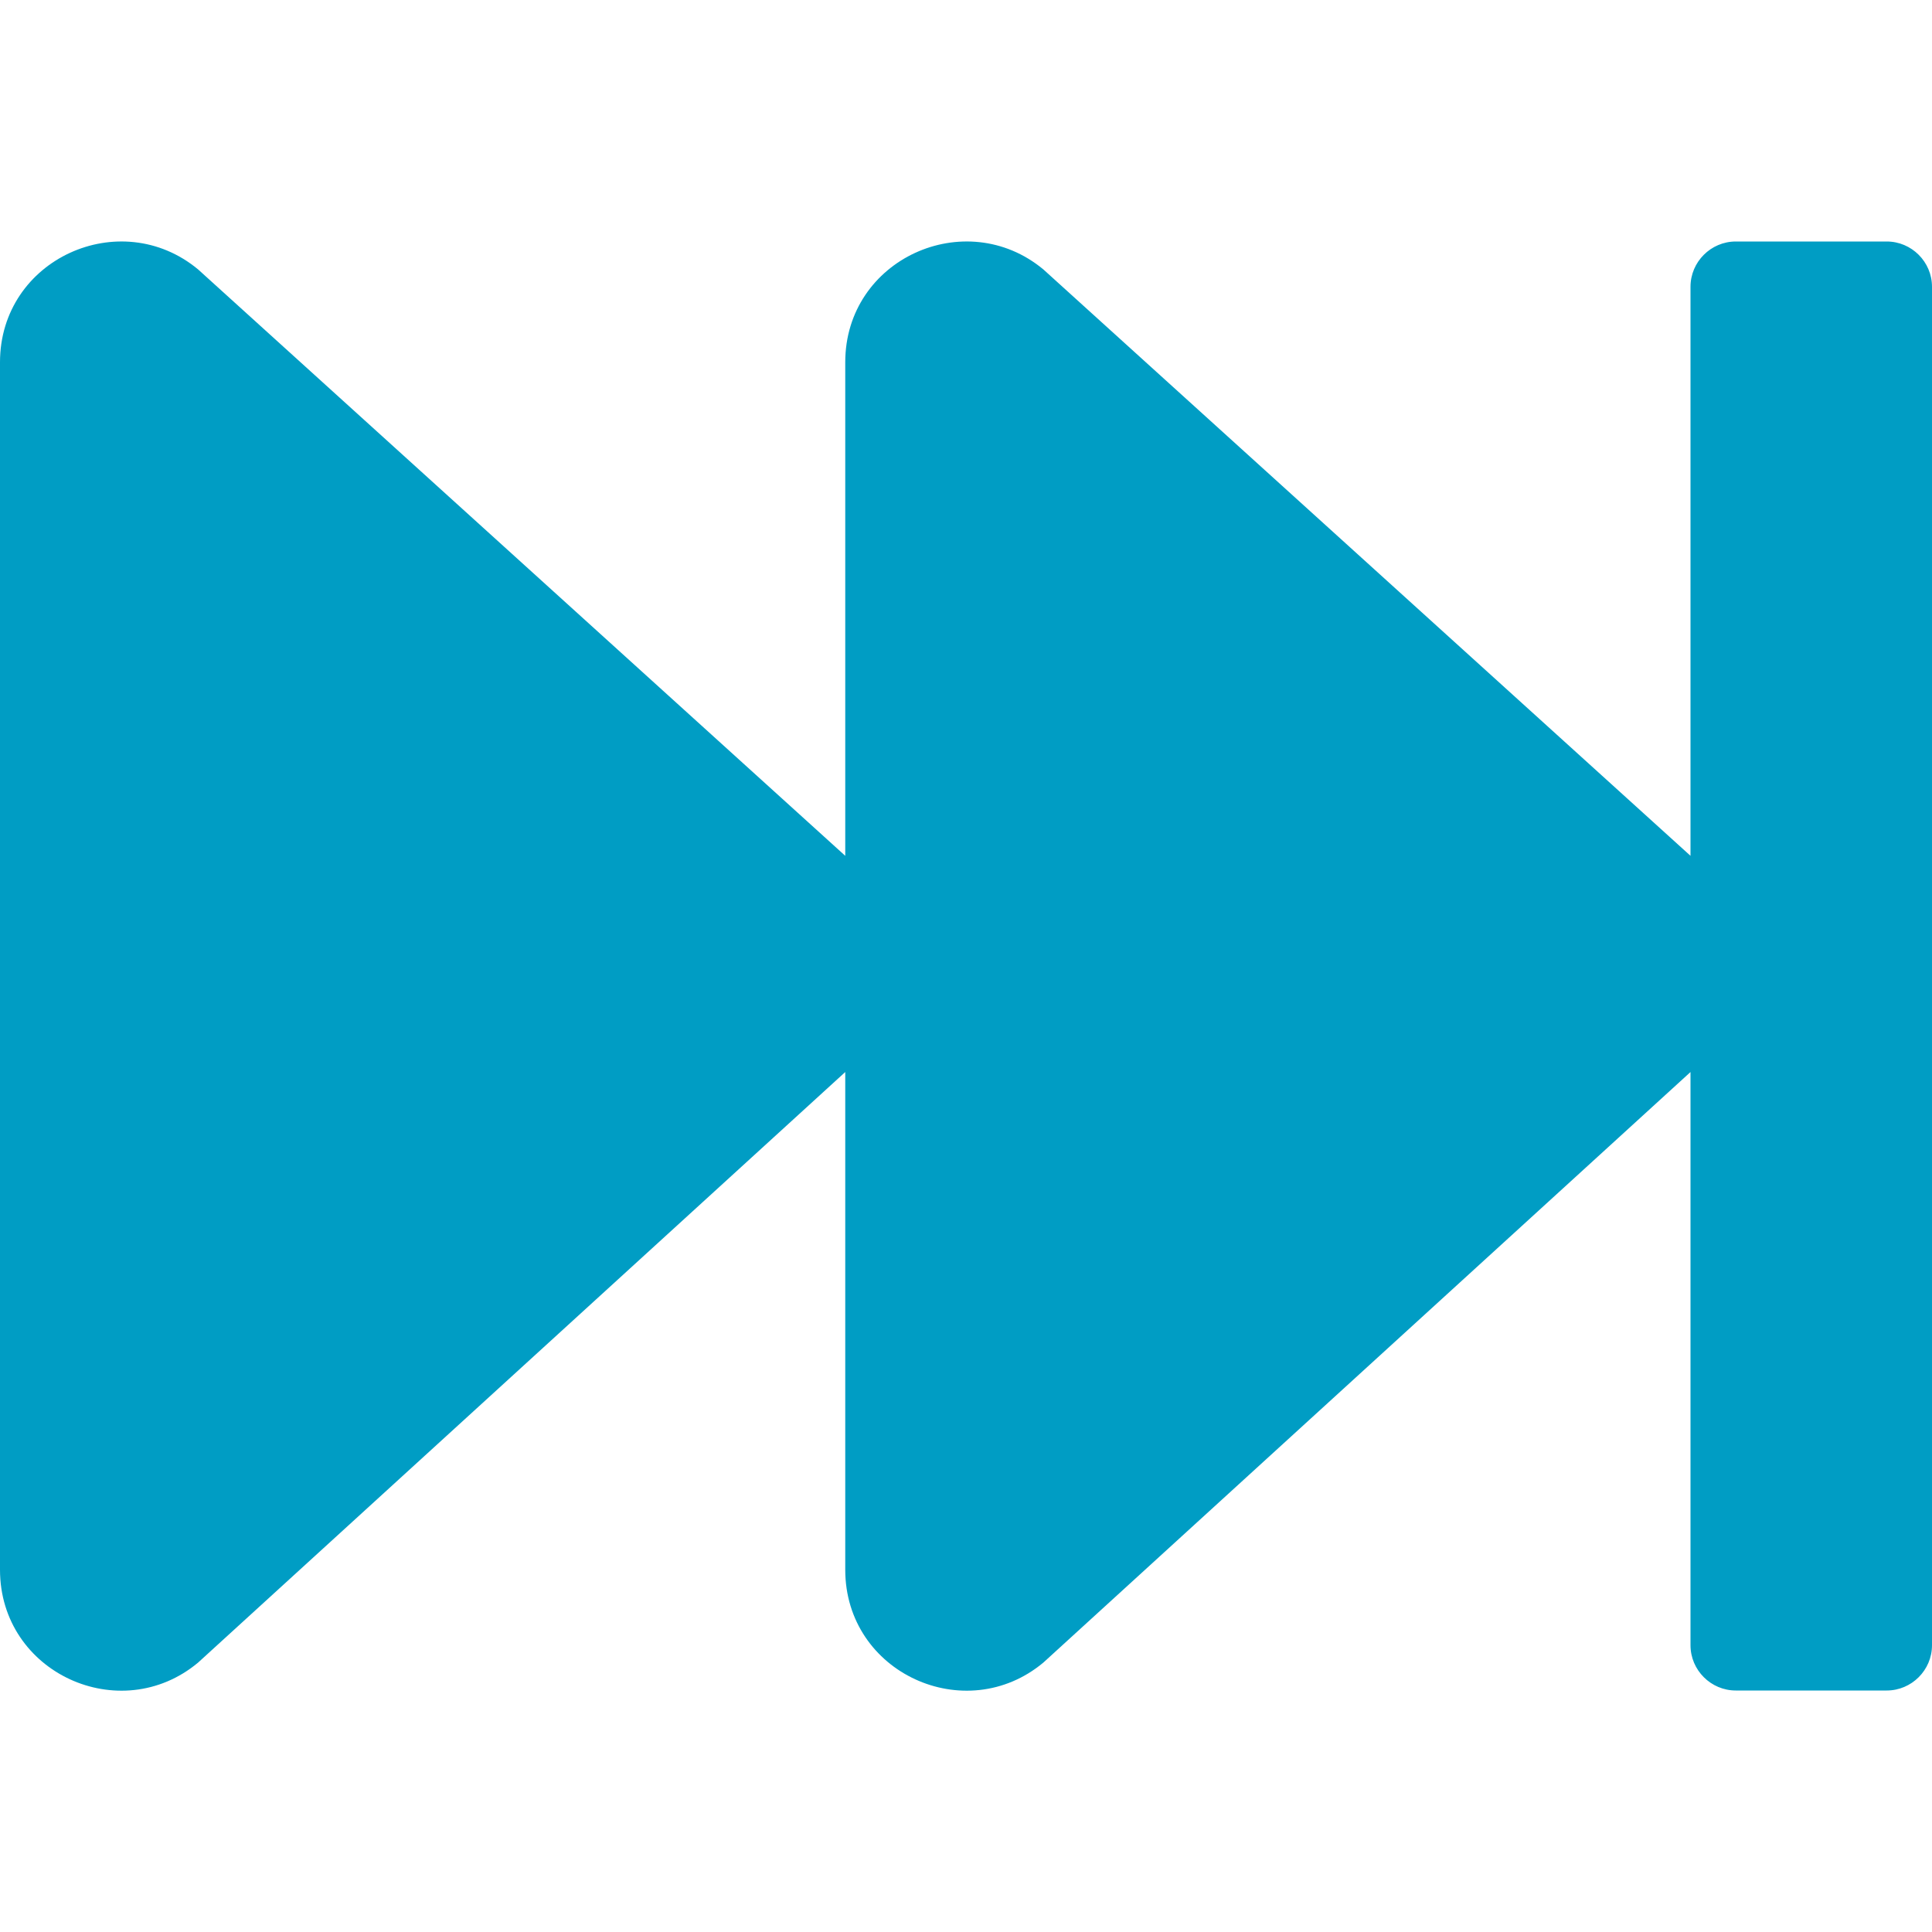
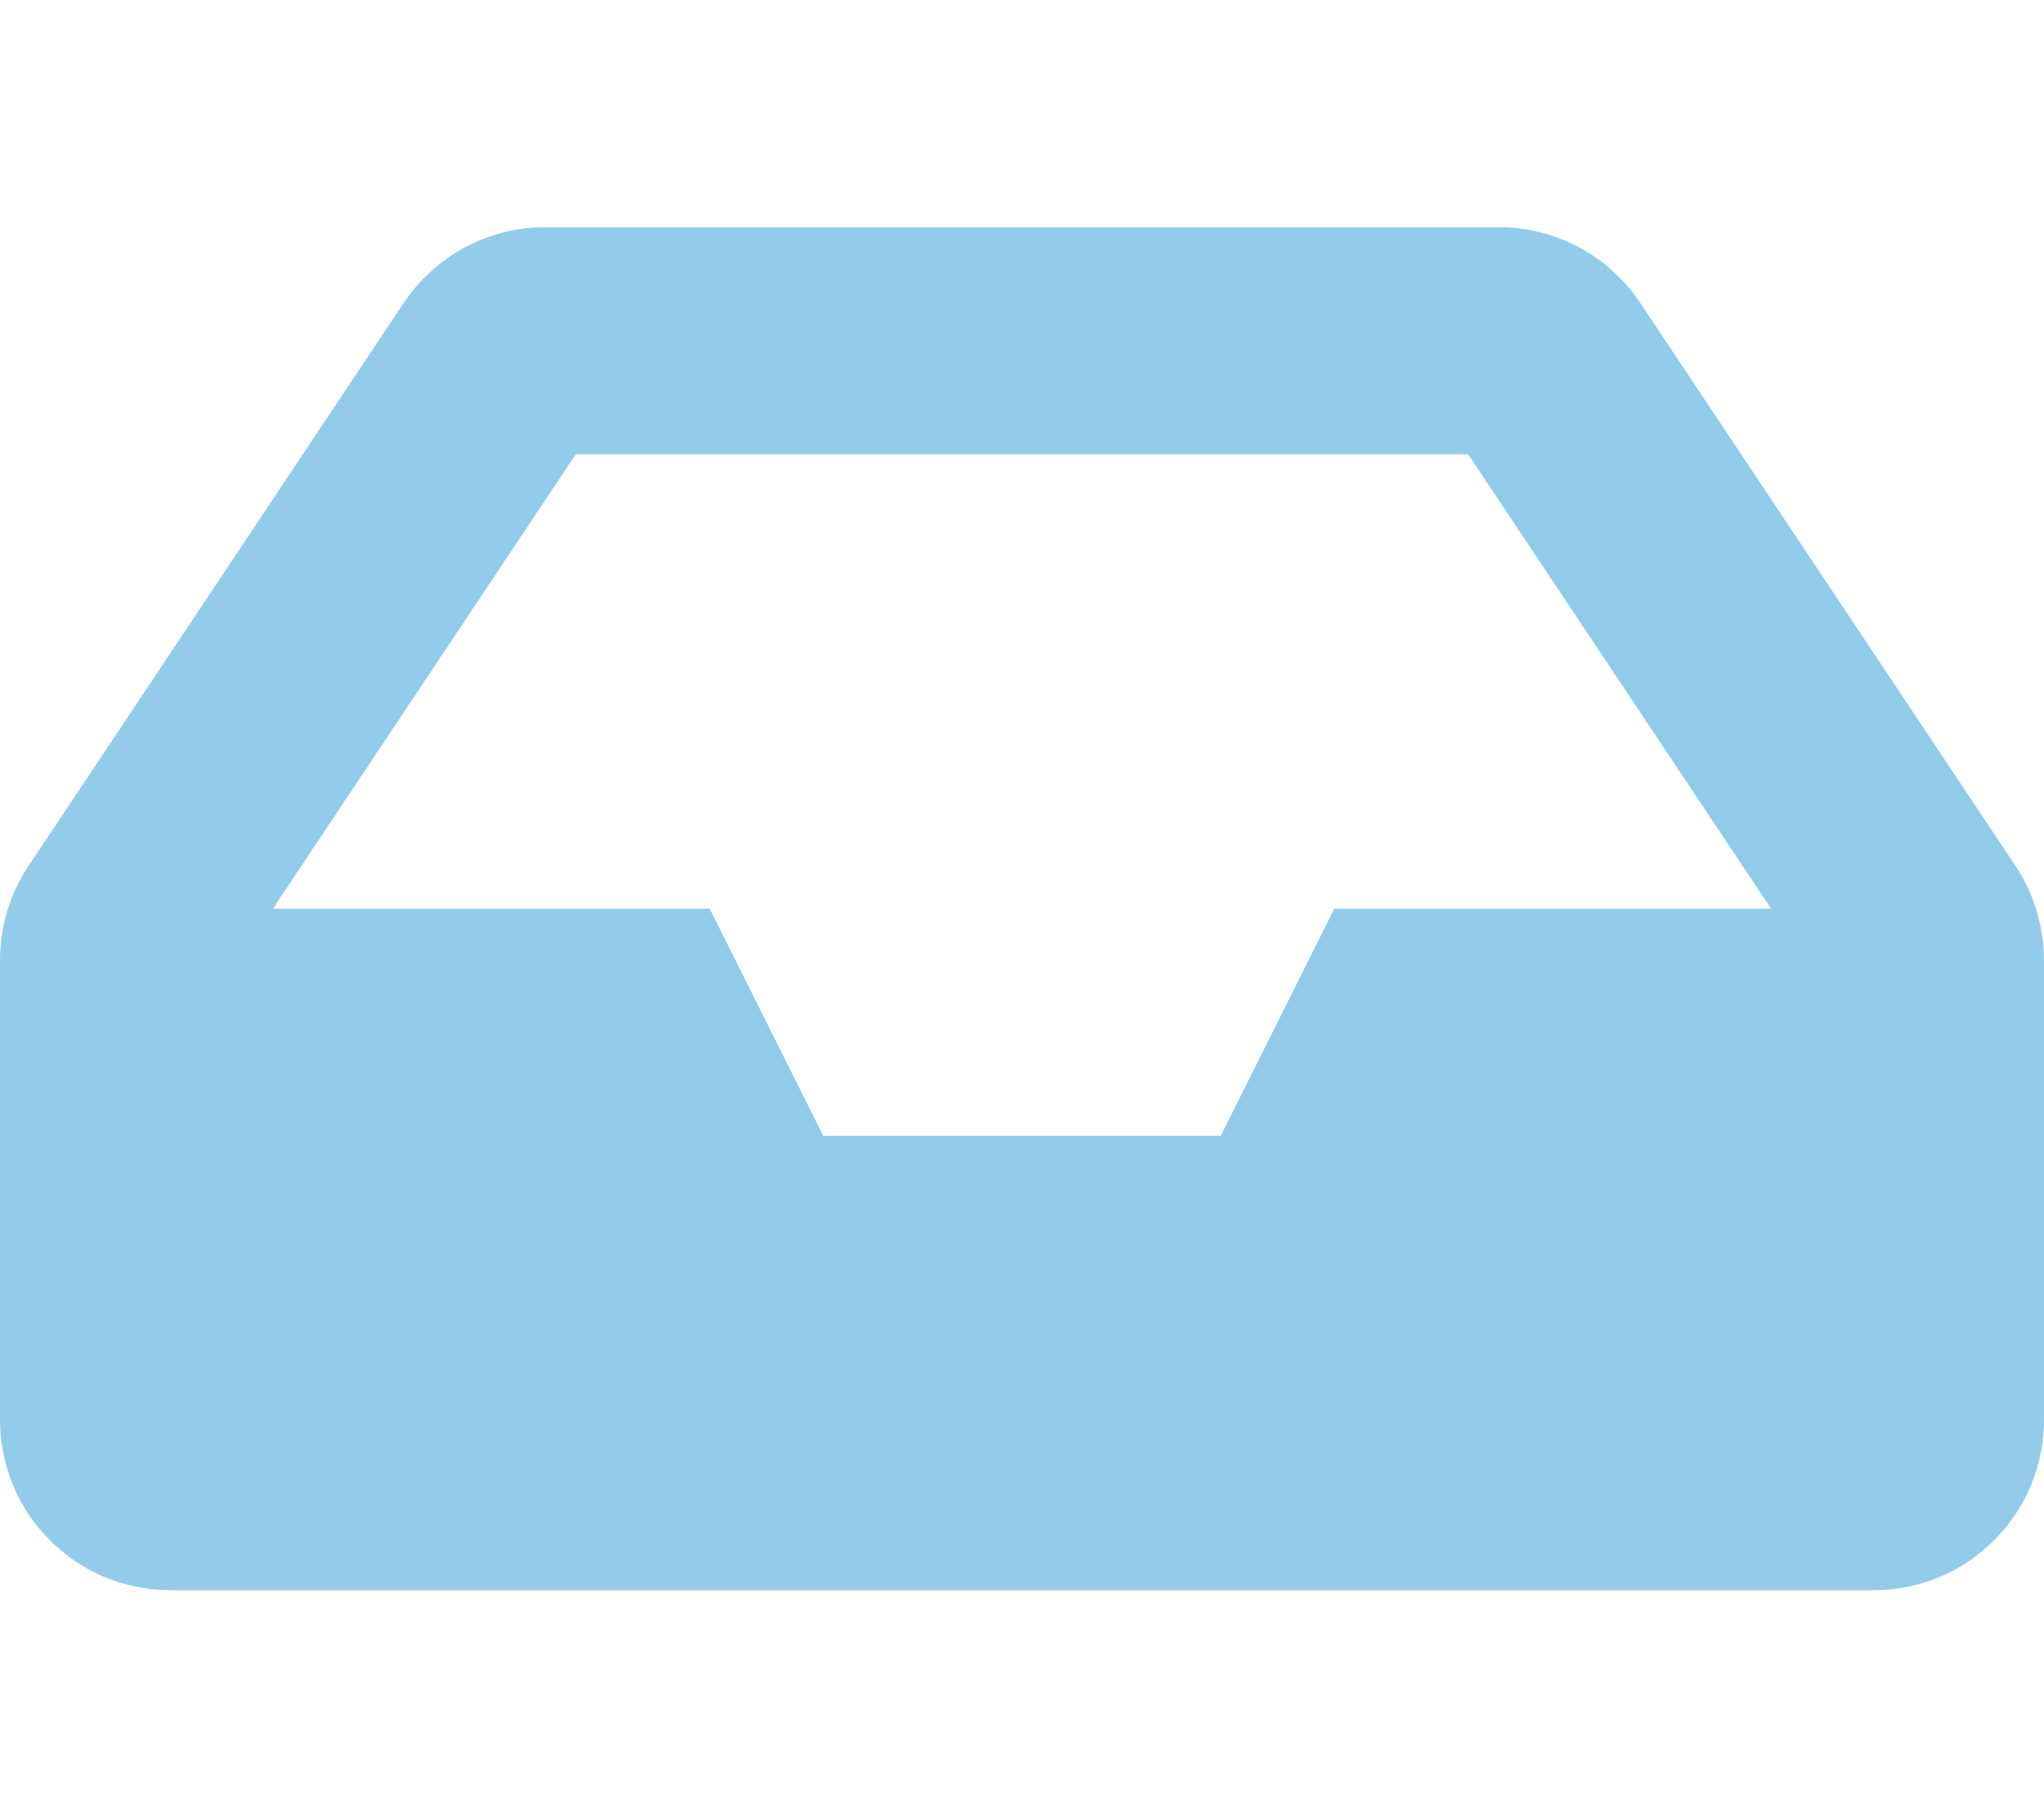
- <svg xmlns="http://www.w3.org/2000/svg" style="fill:#009DC4;" viewBox="0 0 512 512">
-   <path d="M512 76v360c0 6.6-5.4 12-12 12h-40c-6.6 0-12-5.4-12-12V284.1L276.5 440.6c-20.6 17.2-52.5 2.8-52.5-24.6V284.1L52.5 440.6C31.9 457.8 0 443.4 0 416V96c0-27.4 31.9-41.7 52.5-24.6L224 226.8V96c0-27.4 31.9-41.7 52.5-24.6L448 226.8V76c0-6.6 5.4-12 12-12h40c6.6 0 12 5.4 12 12z" />
+ <svg xmlns="http://www.w3.org/2000/svg" style="fill:#93CCEA;" viewBox="0 0 576 512">
+   <path d="M567.938 243.908L462.25 85.374A48.003 48.003 0 0 0 422.311 64H153.689a48 48 0 0 0-39.938 21.374L8.062 243.908A47.994 47.994 0 0 0 0 270.533V400c0 26.51 21.49 48 48 48h480c26.51 0 48-21.49 48-48V270.533a47.994 47.994 0 0 0-8.062-26.625zM162.252 128h251.497l85.333 128H376l-32 64H232l-32-64H76.918l85.334-128z" />
</svg>
